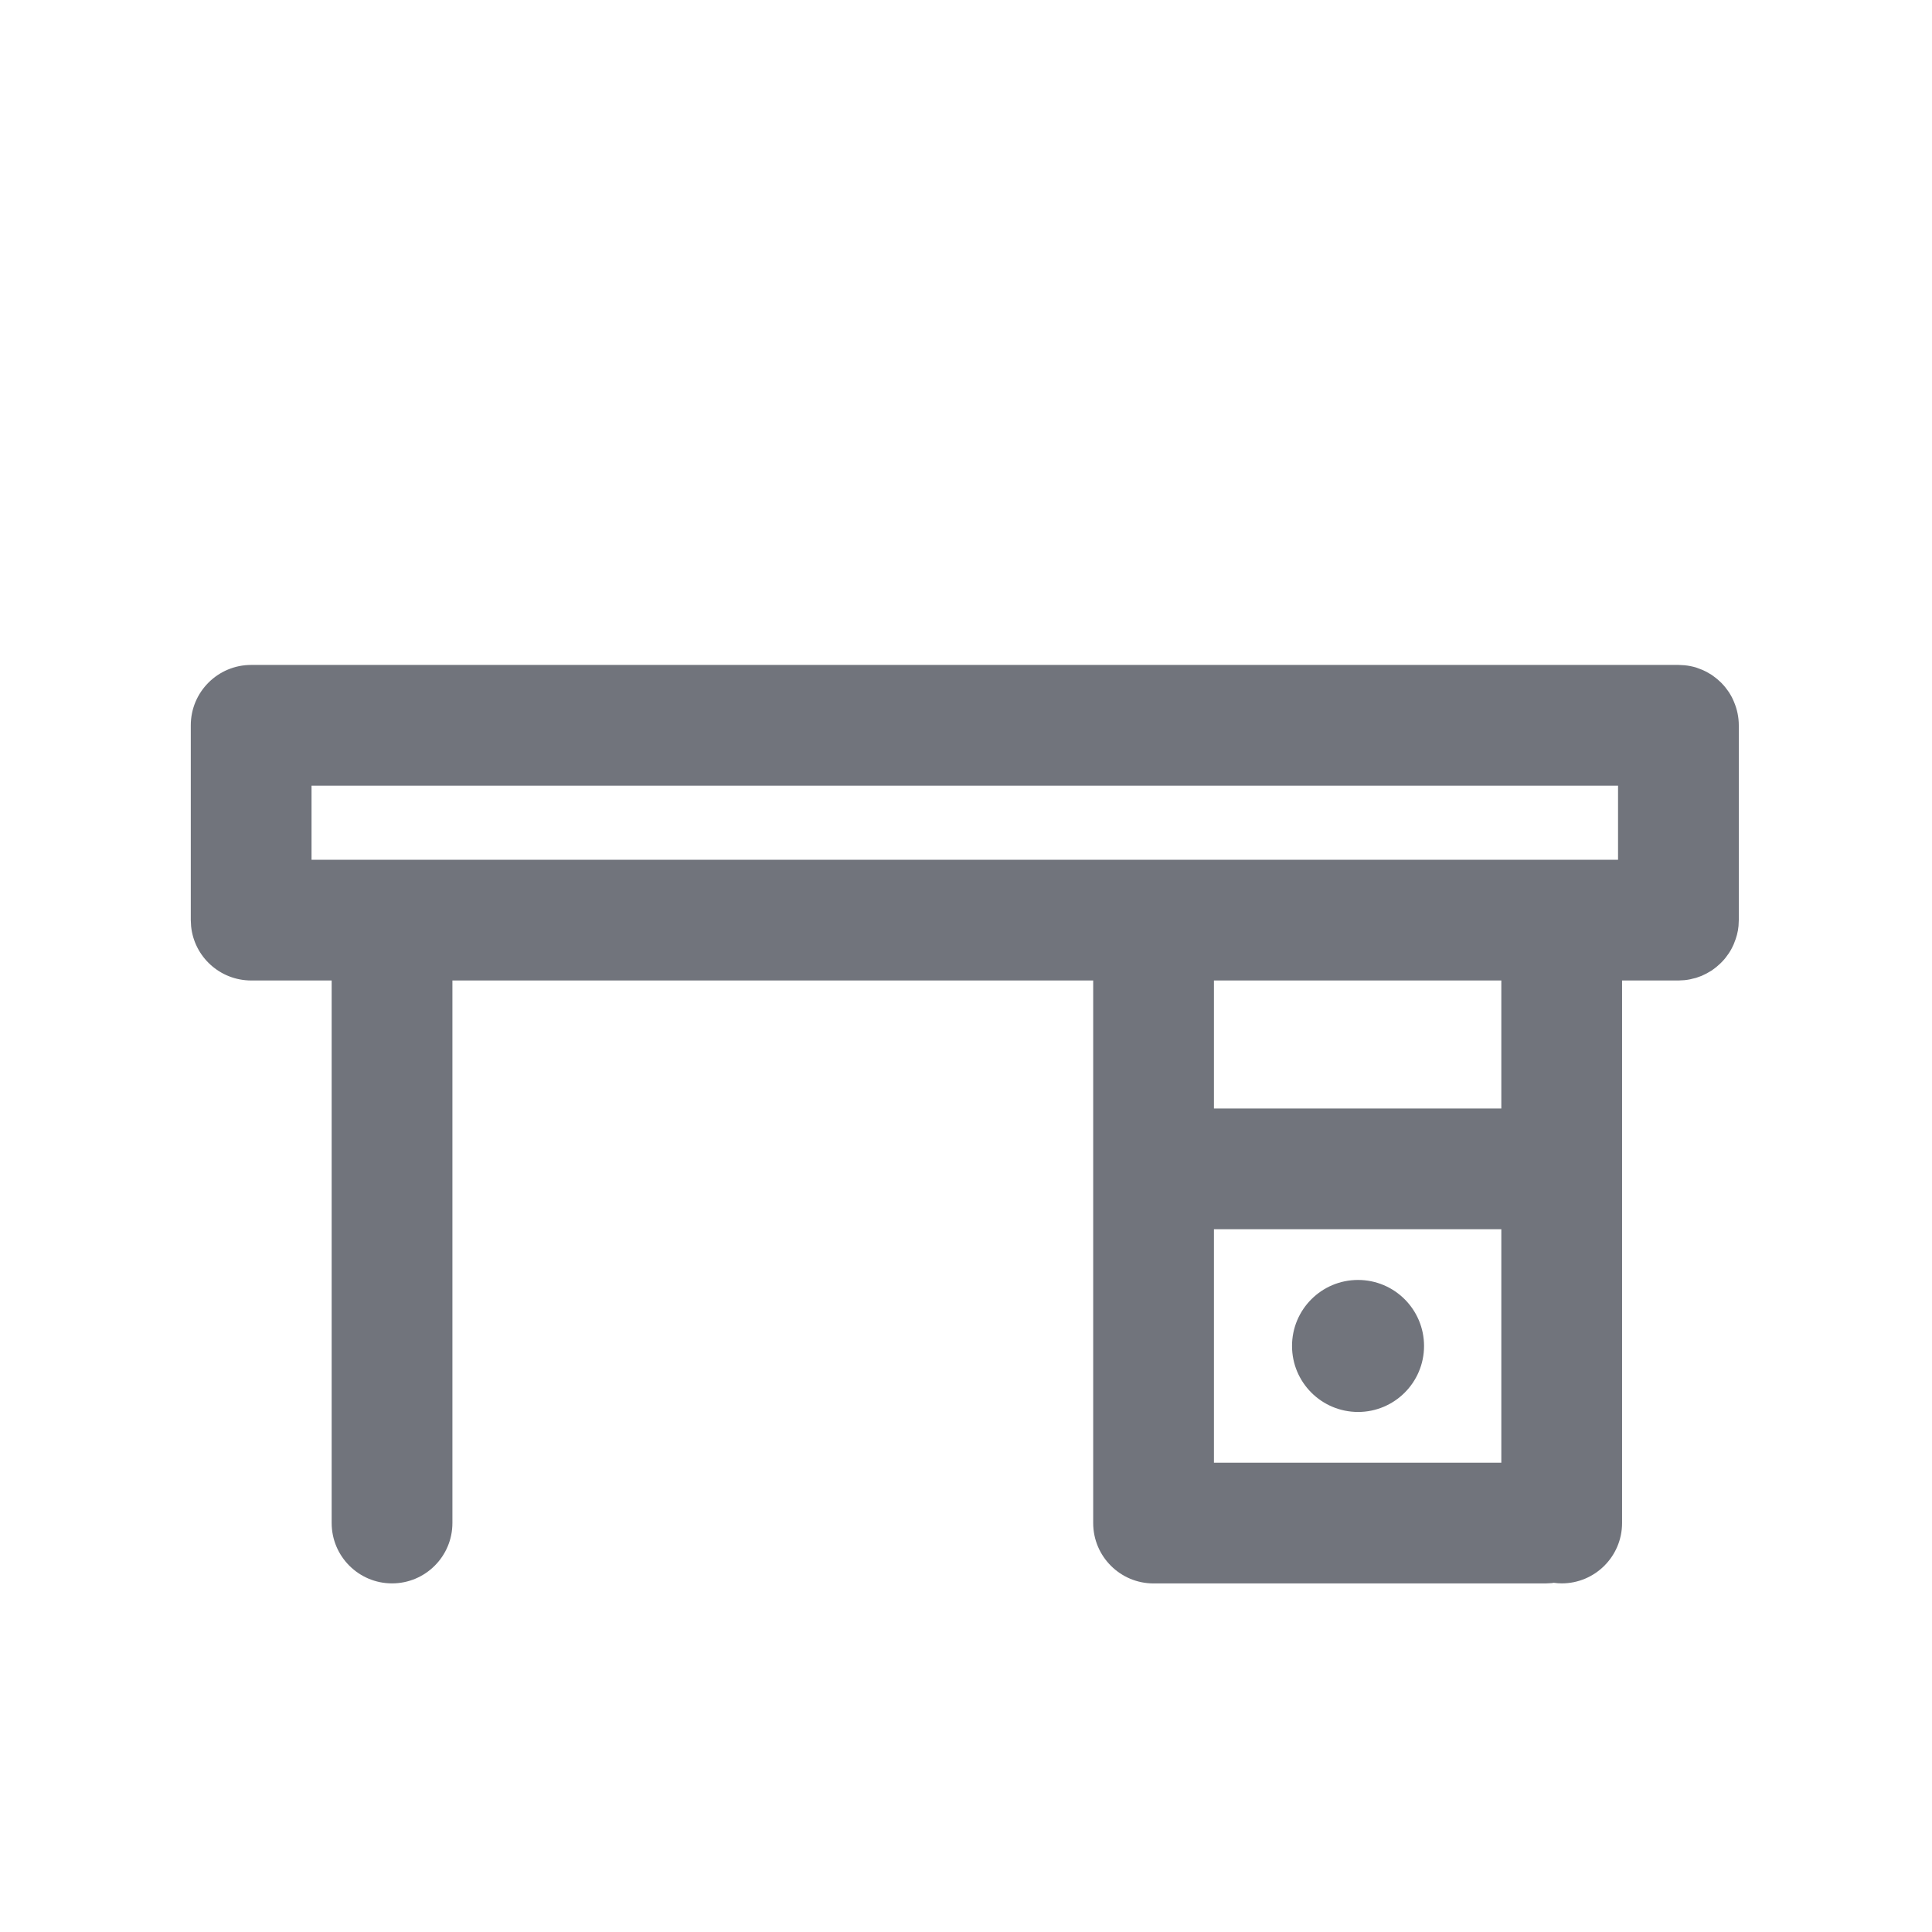
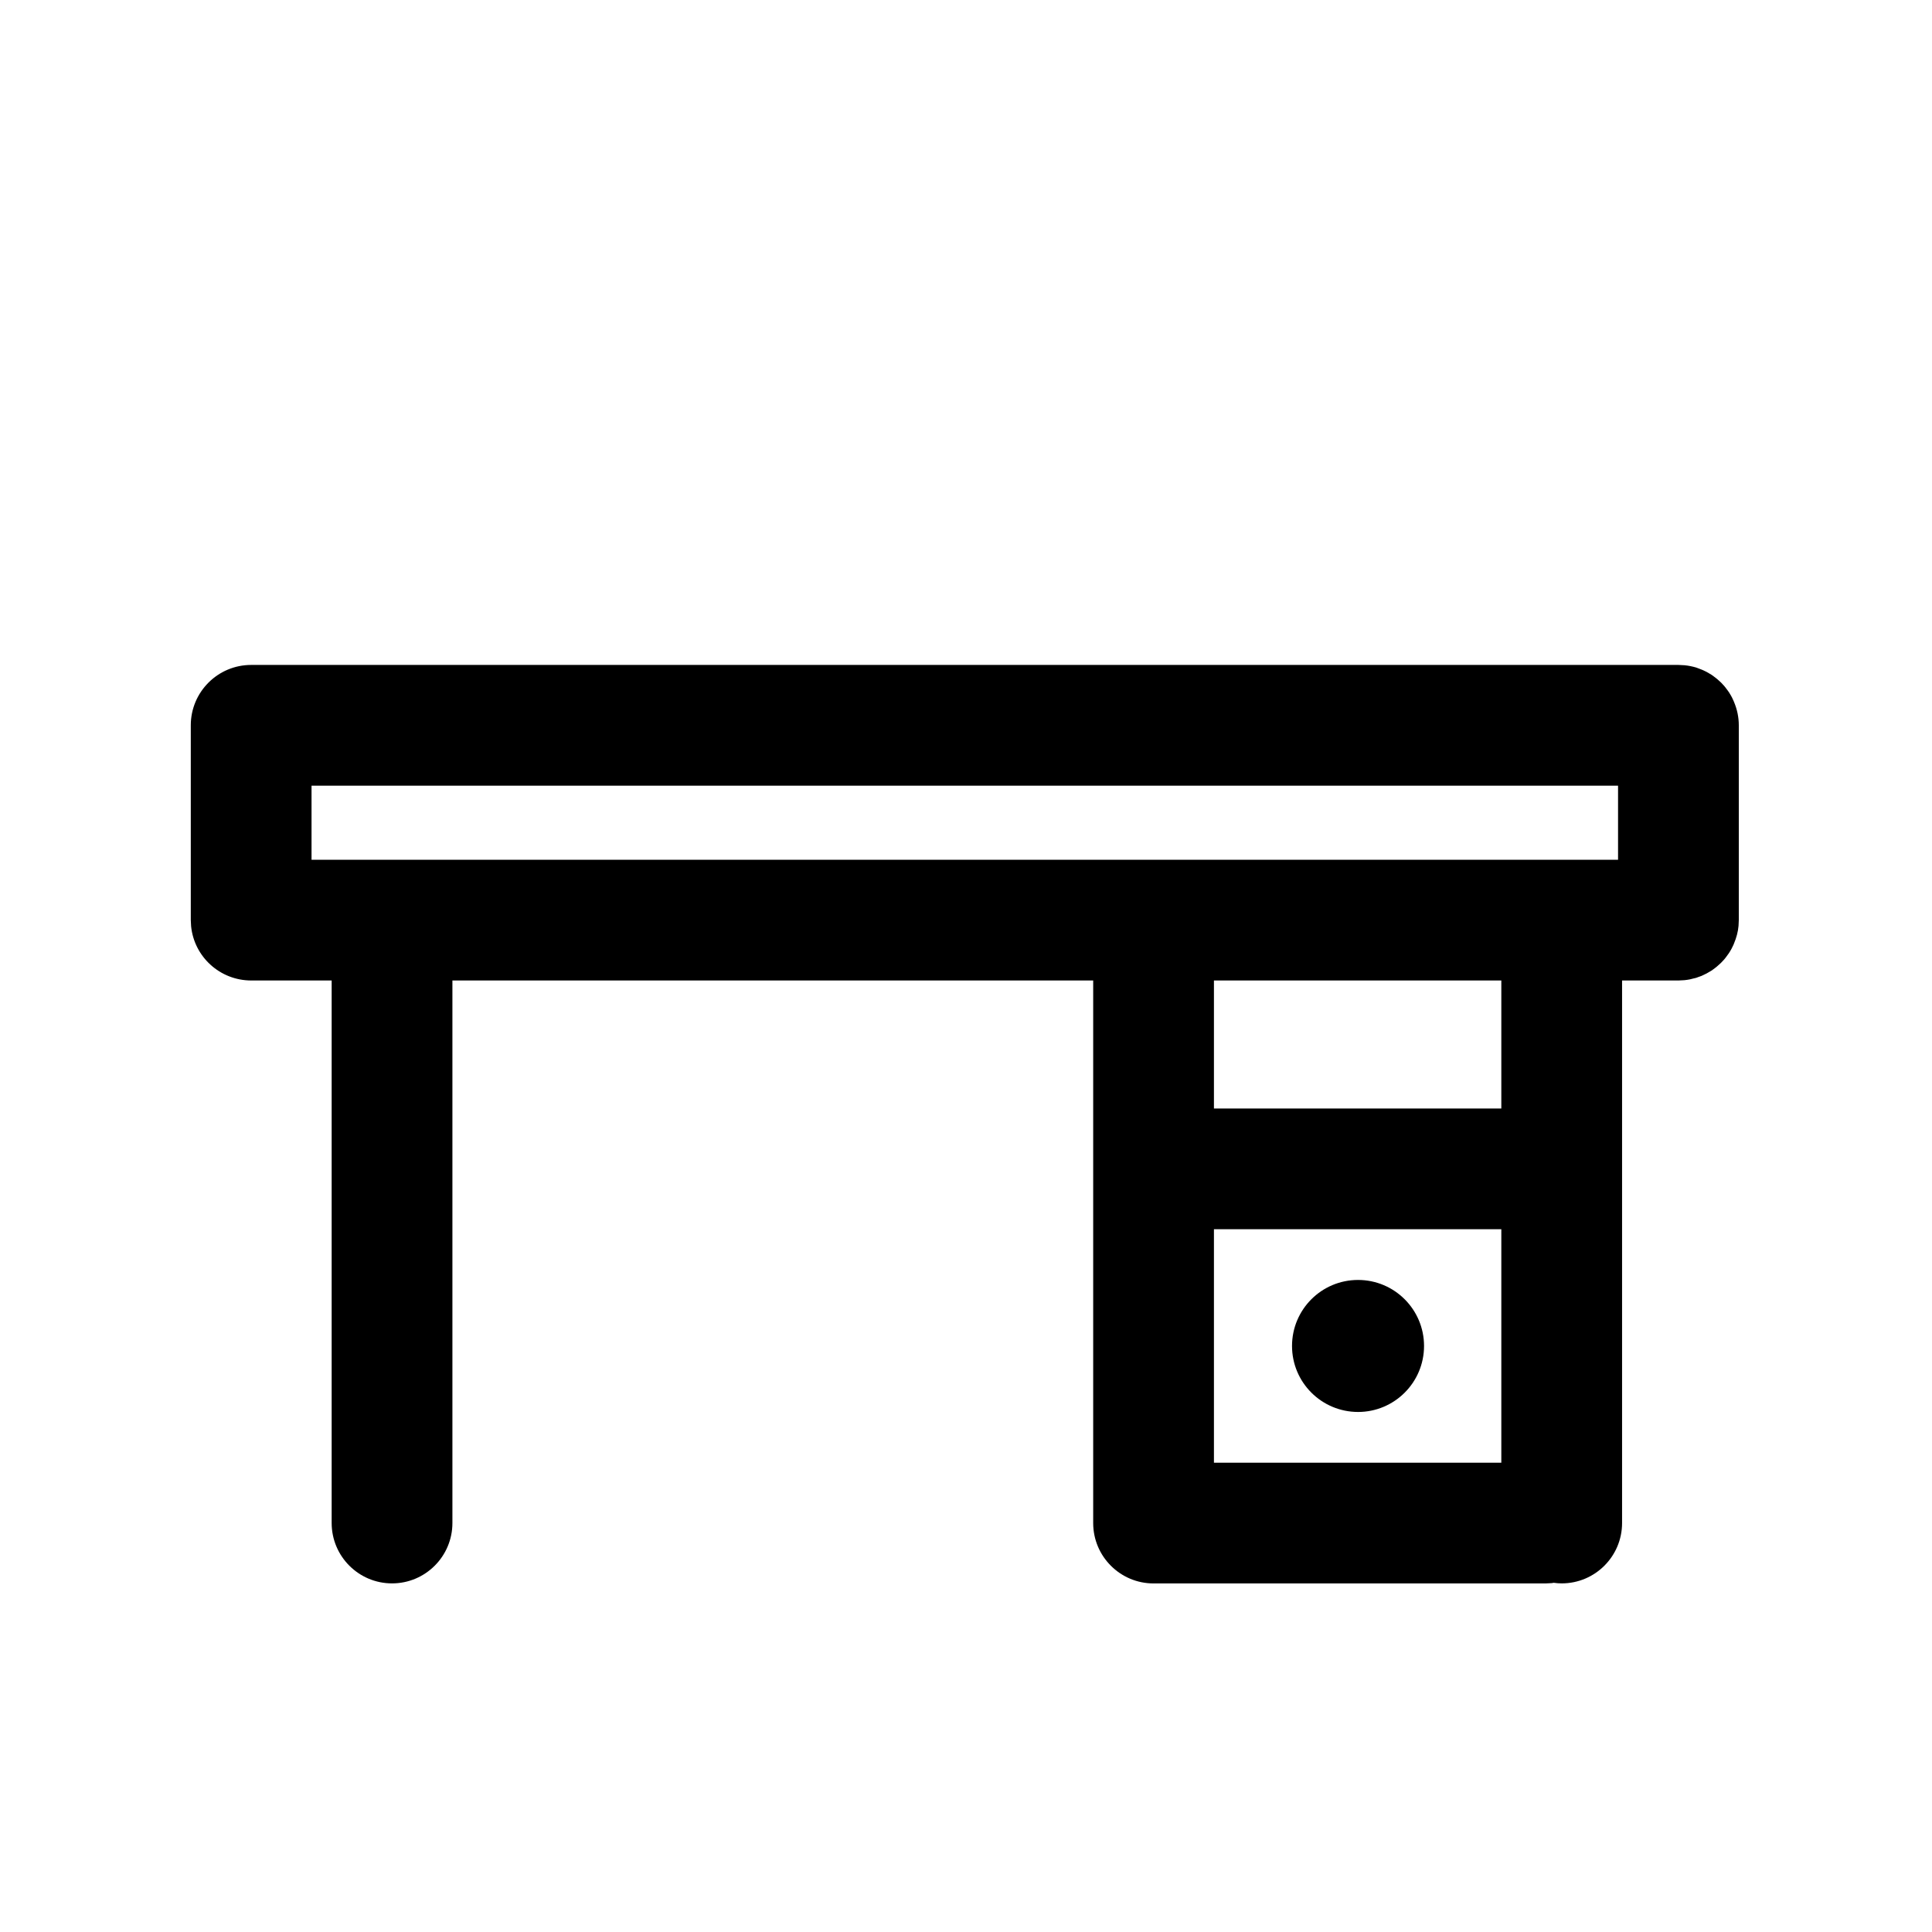
<svg xmlns="http://www.w3.org/2000/svg" width="36" height="36" viewBox="0 0 36 36" fill="none">
-   <path d="M31.39 12.396C31.463 12.403 31.535 12.418 31.604 12.438C31.616 12.442 31.627 12.447 31.639 12.451C31.661 12.459 31.683 12.467 31.705 12.476C31.716 12.48 31.727 12.485 31.738 12.49C31.758 12.499 31.778 12.508 31.798 12.519C31.813 12.527 31.828 12.536 31.843 12.545C31.858 12.554 31.874 12.562 31.889 12.572C31.905 12.583 31.921 12.595 31.936 12.606C31.948 12.615 31.96 12.624 31.972 12.633C31.983 12.642 31.994 12.651 32.005 12.66C32.05 12.698 32.092 12.739 32.13 12.784C32.139 12.795 32.148 12.806 32.156 12.817C32.168 12.832 32.179 12.847 32.19 12.862C32.199 12.875 32.208 12.887 32.217 12.9C32.228 12.917 32.238 12.934 32.248 12.951C32.256 12.965 32.264 12.98 32.272 12.994C32.282 13.014 32.291 13.034 32.3 13.054C32.304 13.064 32.309 13.074 32.313 13.085C32.368 13.217 32.4 13.362 32.4 13.515V17.145L32.395 17.253C32.385 17.366 32.355 17.473 32.313 17.574C32.31 17.584 32.306 17.593 32.302 17.602C32.291 17.625 32.28 17.648 32.269 17.67C32.264 17.679 32.26 17.688 32.255 17.696C32.242 17.72 32.227 17.743 32.212 17.766C32.208 17.772 32.203 17.779 32.198 17.785C32.184 17.805 32.17 17.825 32.155 17.844C32.147 17.854 32.139 17.865 32.13 17.875C32.114 17.894 32.097 17.911 32.08 17.929C32.073 17.936 32.066 17.942 32.06 17.949C32.041 17.967 32.022 17.984 32.002 18.001C31.994 18.007 31.987 18.014 31.98 18.02C31.963 18.034 31.947 18.046 31.93 18.058C31.917 18.067 31.904 18.077 31.891 18.086C31.873 18.098 31.854 18.108 31.836 18.118C31.823 18.125 31.811 18.133 31.798 18.14C31.782 18.148 31.765 18.156 31.748 18.164C31.733 18.171 31.719 18.178 31.704 18.185C31.683 18.193 31.661 18.201 31.639 18.208C31.627 18.212 31.616 18.217 31.604 18.221C31.586 18.226 31.567 18.23 31.549 18.234C31.531 18.239 31.513 18.244 31.494 18.248C31.46 18.255 31.425 18.26 31.39 18.264L31.275 18.27H30.225V28.379C30.225 29 29.721 29.504 29.1 29.504C29.05 29.504 29 29.5 28.952 29.493C28.94 29.495 28.927 29.498 28.914 29.499L28.8 29.505H21.495C20.874 29.505 20.37 29.001 20.37 28.38V18.27H8.43V28.379C8.43 29 7.926 29.504 7.305 29.504C6.684 29.504 6.18 29 6.18 28.379V18.27H4.68C4.097 18.269 3.618 17.827 3.561 17.26L3.555 17.145V13.515C3.555 12.894 4.059 12.39 4.68 12.39H31.275L31.39 12.396ZM22.62 27.255H27.975V22.905H22.62V27.255ZM25.305 23.85C25.984 23.85 26.535 24.401 26.535 25.08C26.535 25.759 25.984 26.31 25.305 26.31C24.625 26.309 24.075 25.759 24.075 25.08C24.075 24.401 24.625 23.85 25.305 23.85ZM22.62 20.655H27.975V18.27H22.62V20.655ZM5.805 16.02H30.15V14.64H5.805V16.02Z" fill="#71747C" />
+   <path d="M31.39 12.396C31.463 12.403 31.535 12.418 31.604 12.438C31.616 12.442 31.627 12.447 31.639 12.451C31.661 12.459 31.683 12.467 31.705 12.476C31.716 12.48 31.727 12.485 31.738 12.49C31.758 12.499 31.778 12.508 31.798 12.519C31.813 12.527 31.828 12.536 31.843 12.545C31.858 12.554 31.874 12.562 31.889 12.572C31.905 12.583 31.921 12.595 31.936 12.606C31.948 12.615 31.96 12.624 31.972 12.633C31.983 12.642 31.994 12.651 32.005 12.66C32.05 12.698 32.092 12.739 32.13 12.784C32.139 12.795 32.148 12.806 32.156 12.817C32.168 12.832 32.179 12.847 32.19 12.862C32.199 12.875 32.208 12.887 32.217 12.9C32.228 12.917 32.238 12.934 32.248 12.951C32.256 12.965 32.264 12.98 32.272 12.994C32.282 13.014 32.291 13.034 32.3 13.054C32.304 13.064 32.309 13.074 32.313 13.085C32.368 13.217 32.4 13.362 32.4 13.515V17.145L32.395 17.253C32.385 17.366 32.355 17.473 32.313 17.574C32.31 17.584 32.306 17.593 32.302 17.602C32.291 17.625 32.28 17.648 32.269 17.67C32.264 17.679 32.26 17.688 32.255 17.696C32.242 17.72 32.227 17.743 32.212 17.766C32.208 17.772 32.203 17.779 32.198 17.785C32.184 17.805 32.17 17.825 32.155 17.844C32.147 17.854 32.139 17.865 32.13 17.875C32.114 17.894 32.097 17.911 32.08 17.929C32.073 17.936 32.066 17.942 32.06 17.949C32.041 17.967 32.022 17.984 32.002 18.001C31.994 18.007 31.987 18.014 31.98 18.02C31.963 18.034 31.947 18.046 31.93 18.058C31.917 18.067 31.904 18.077 31.891 18.086C31.873 18.098 31.854 18.108 31.836 18.118C31.823 18.125 31.811 18.133 31.798 18.14C31.782 18.148 31.765 18.156 31.748 18.164C31.733 18.171 31.719 18.178 31.704 18.185C31.683 18.193 31.661 18.201 31.639 18.208C31.627 18.212 31.616 18.217 31.604 18.221C31.586 18.226 31.567 18.23 31.549 18.234C31.531 18.239 31.513 18.244 31.494 18.248C31.46 18.255 31.425 18.26 31.39 18.264L31.275 18.27H30.225V28.379C30.225 29 29.721 29.504 29.1 29.504C29.05 29.504 29 29.5 28.952 29.493C28.94 29.495 28.927 29.498 28.914 29.499L28.8 29.505H21.495C20.874 29.505 20.37 29.001 20.37 28.38V18.27H8.43V28.379C8.43 29 7.926 29.504 7.305 29.504C6.684 29.504 6.18 29 6.18 28.379V18.27H4.68C4.097 18.269 3.618 17.827 3.561 17.26L3.555 17.145V13.515C3.555 12.894 4.059 12.39 4.68 12.39H31.275L31.39 12.396ZM22.62 27.255H27.975V22.905H22.62V27.255ZM25.305 23.85C25.984 23.85 26.535 24.401 26.535 25.08C26.535 25.759 25.984 26.31 25.305 26.31C24.625 26.309 24.075 25.759 24.075 25.08C24.075 24.401 24.625 23.85 25.305 23.85ZM22.62 20.655H27.975V18.27H22.62V20.655ZM5.805 16.02H30.15V14.64H5.805V16.02Z" fill="currentColor" />
</svg>
